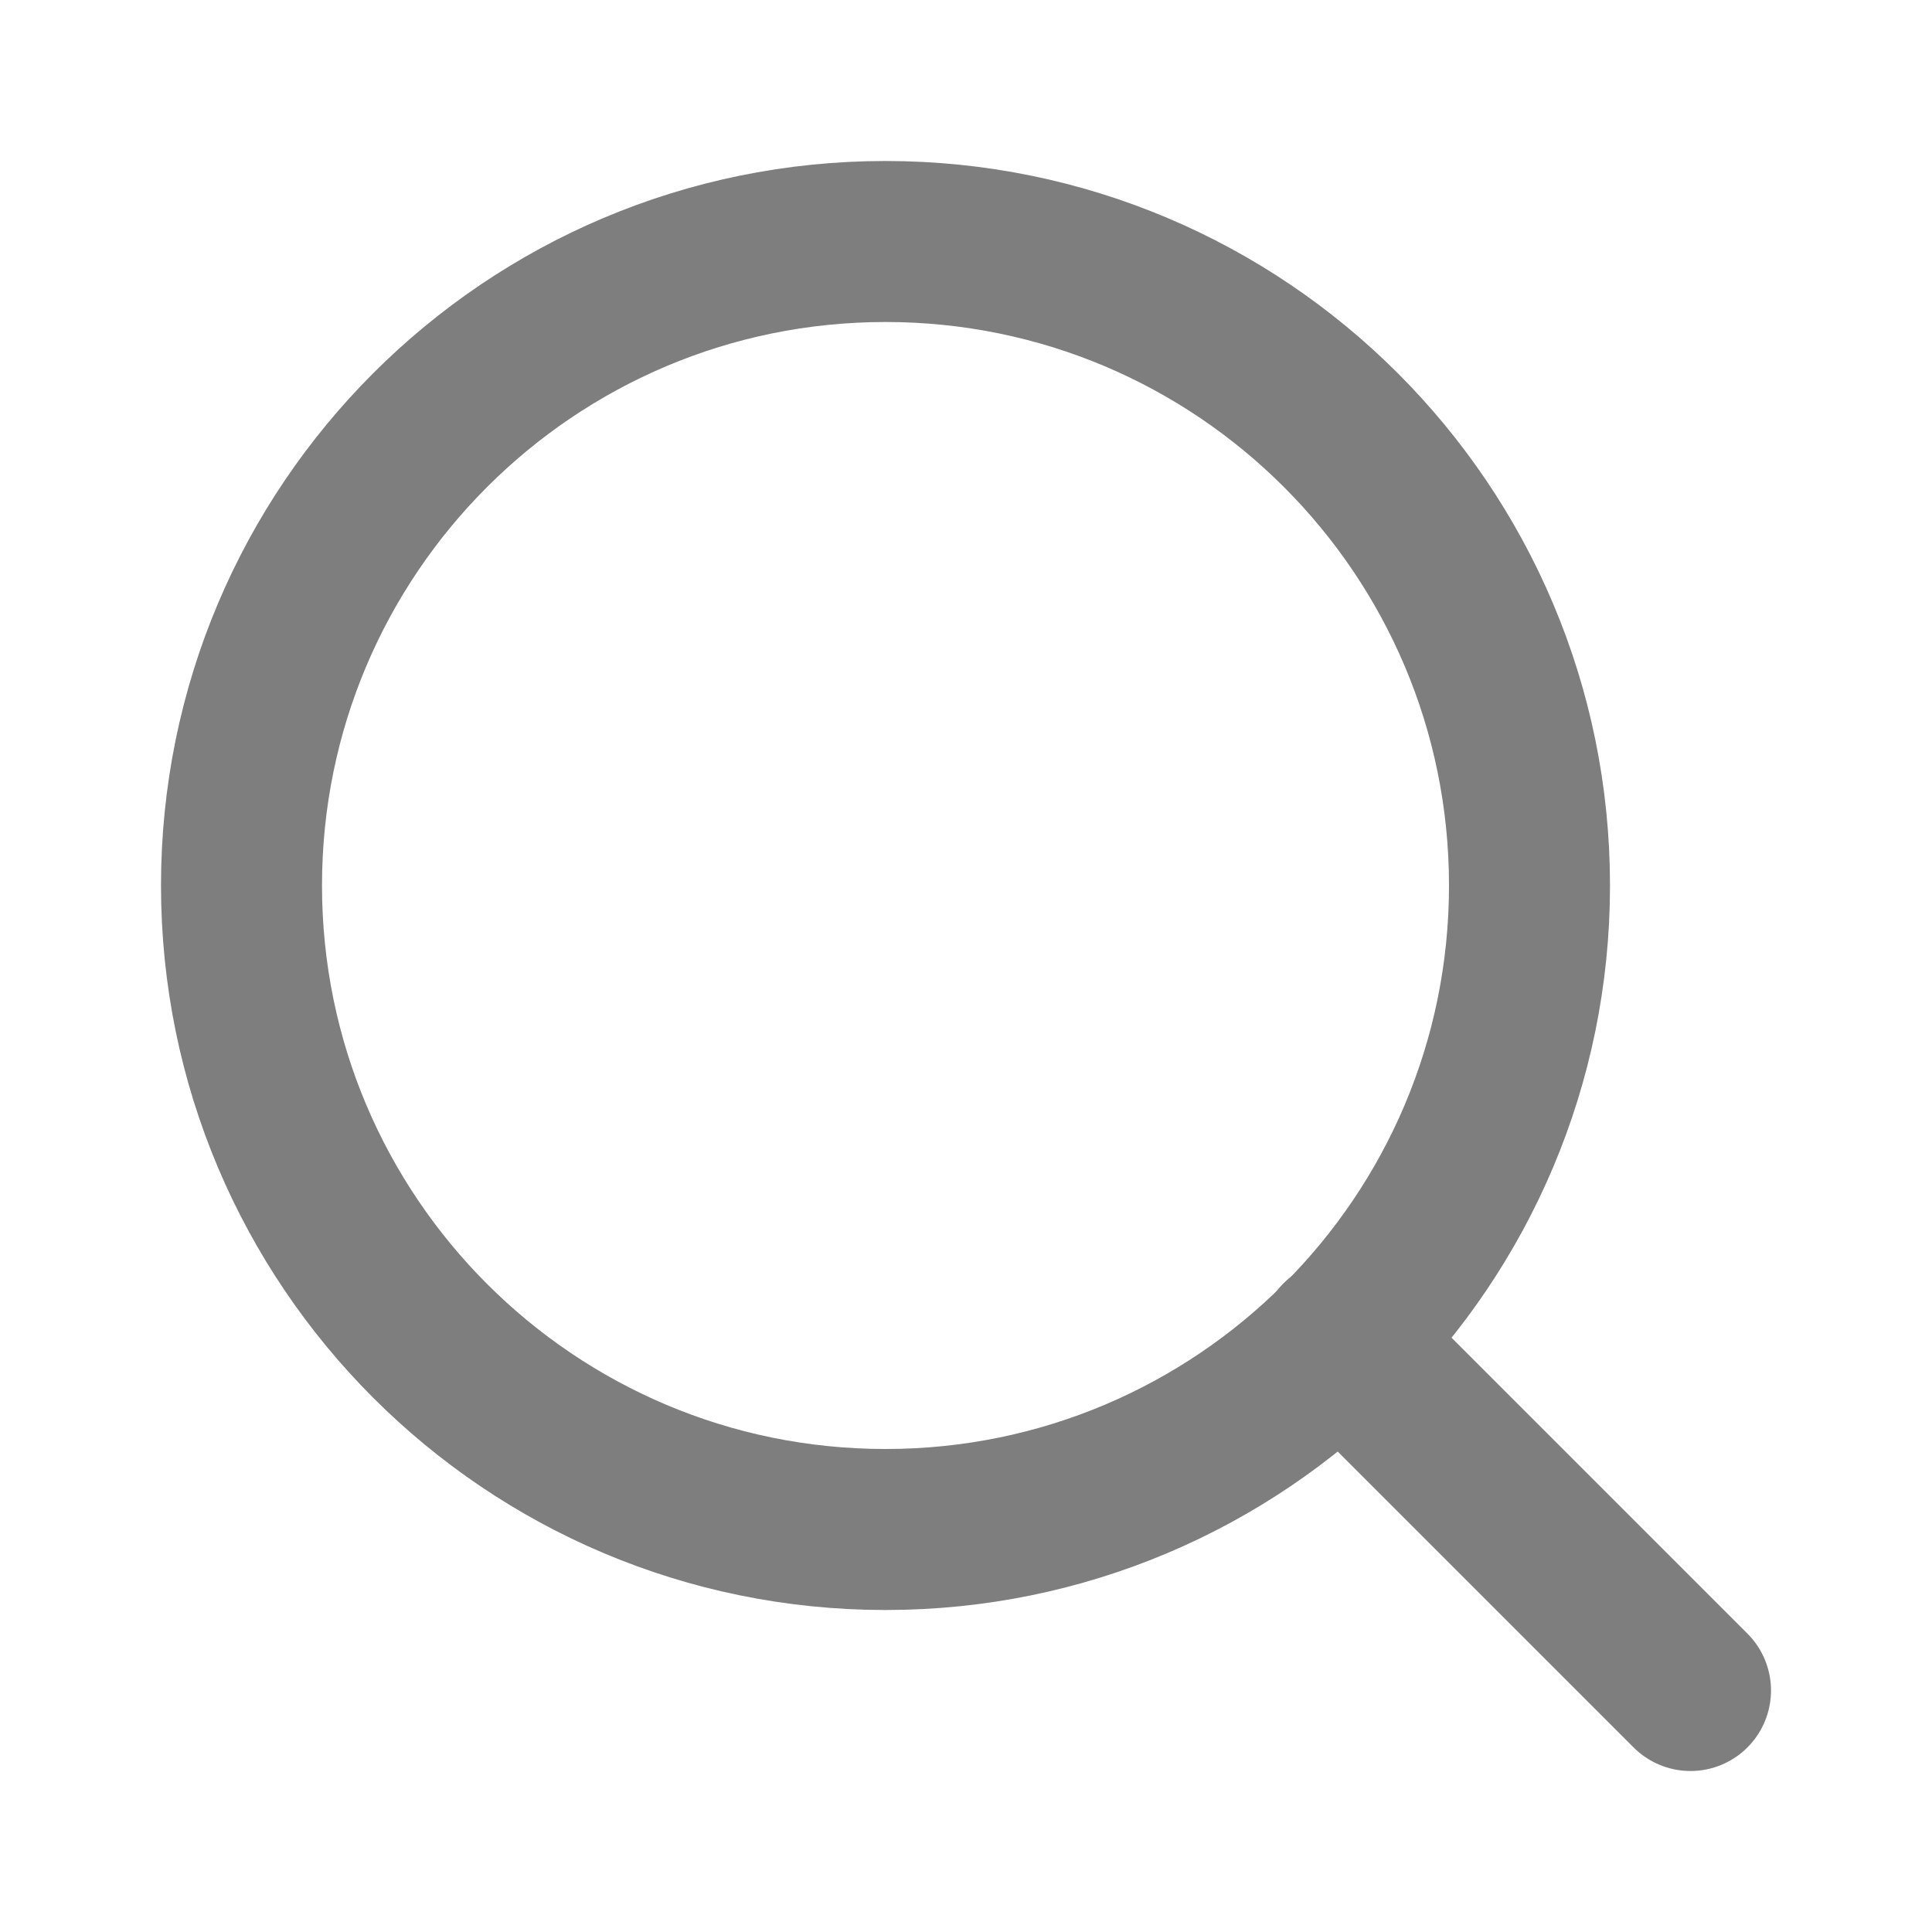
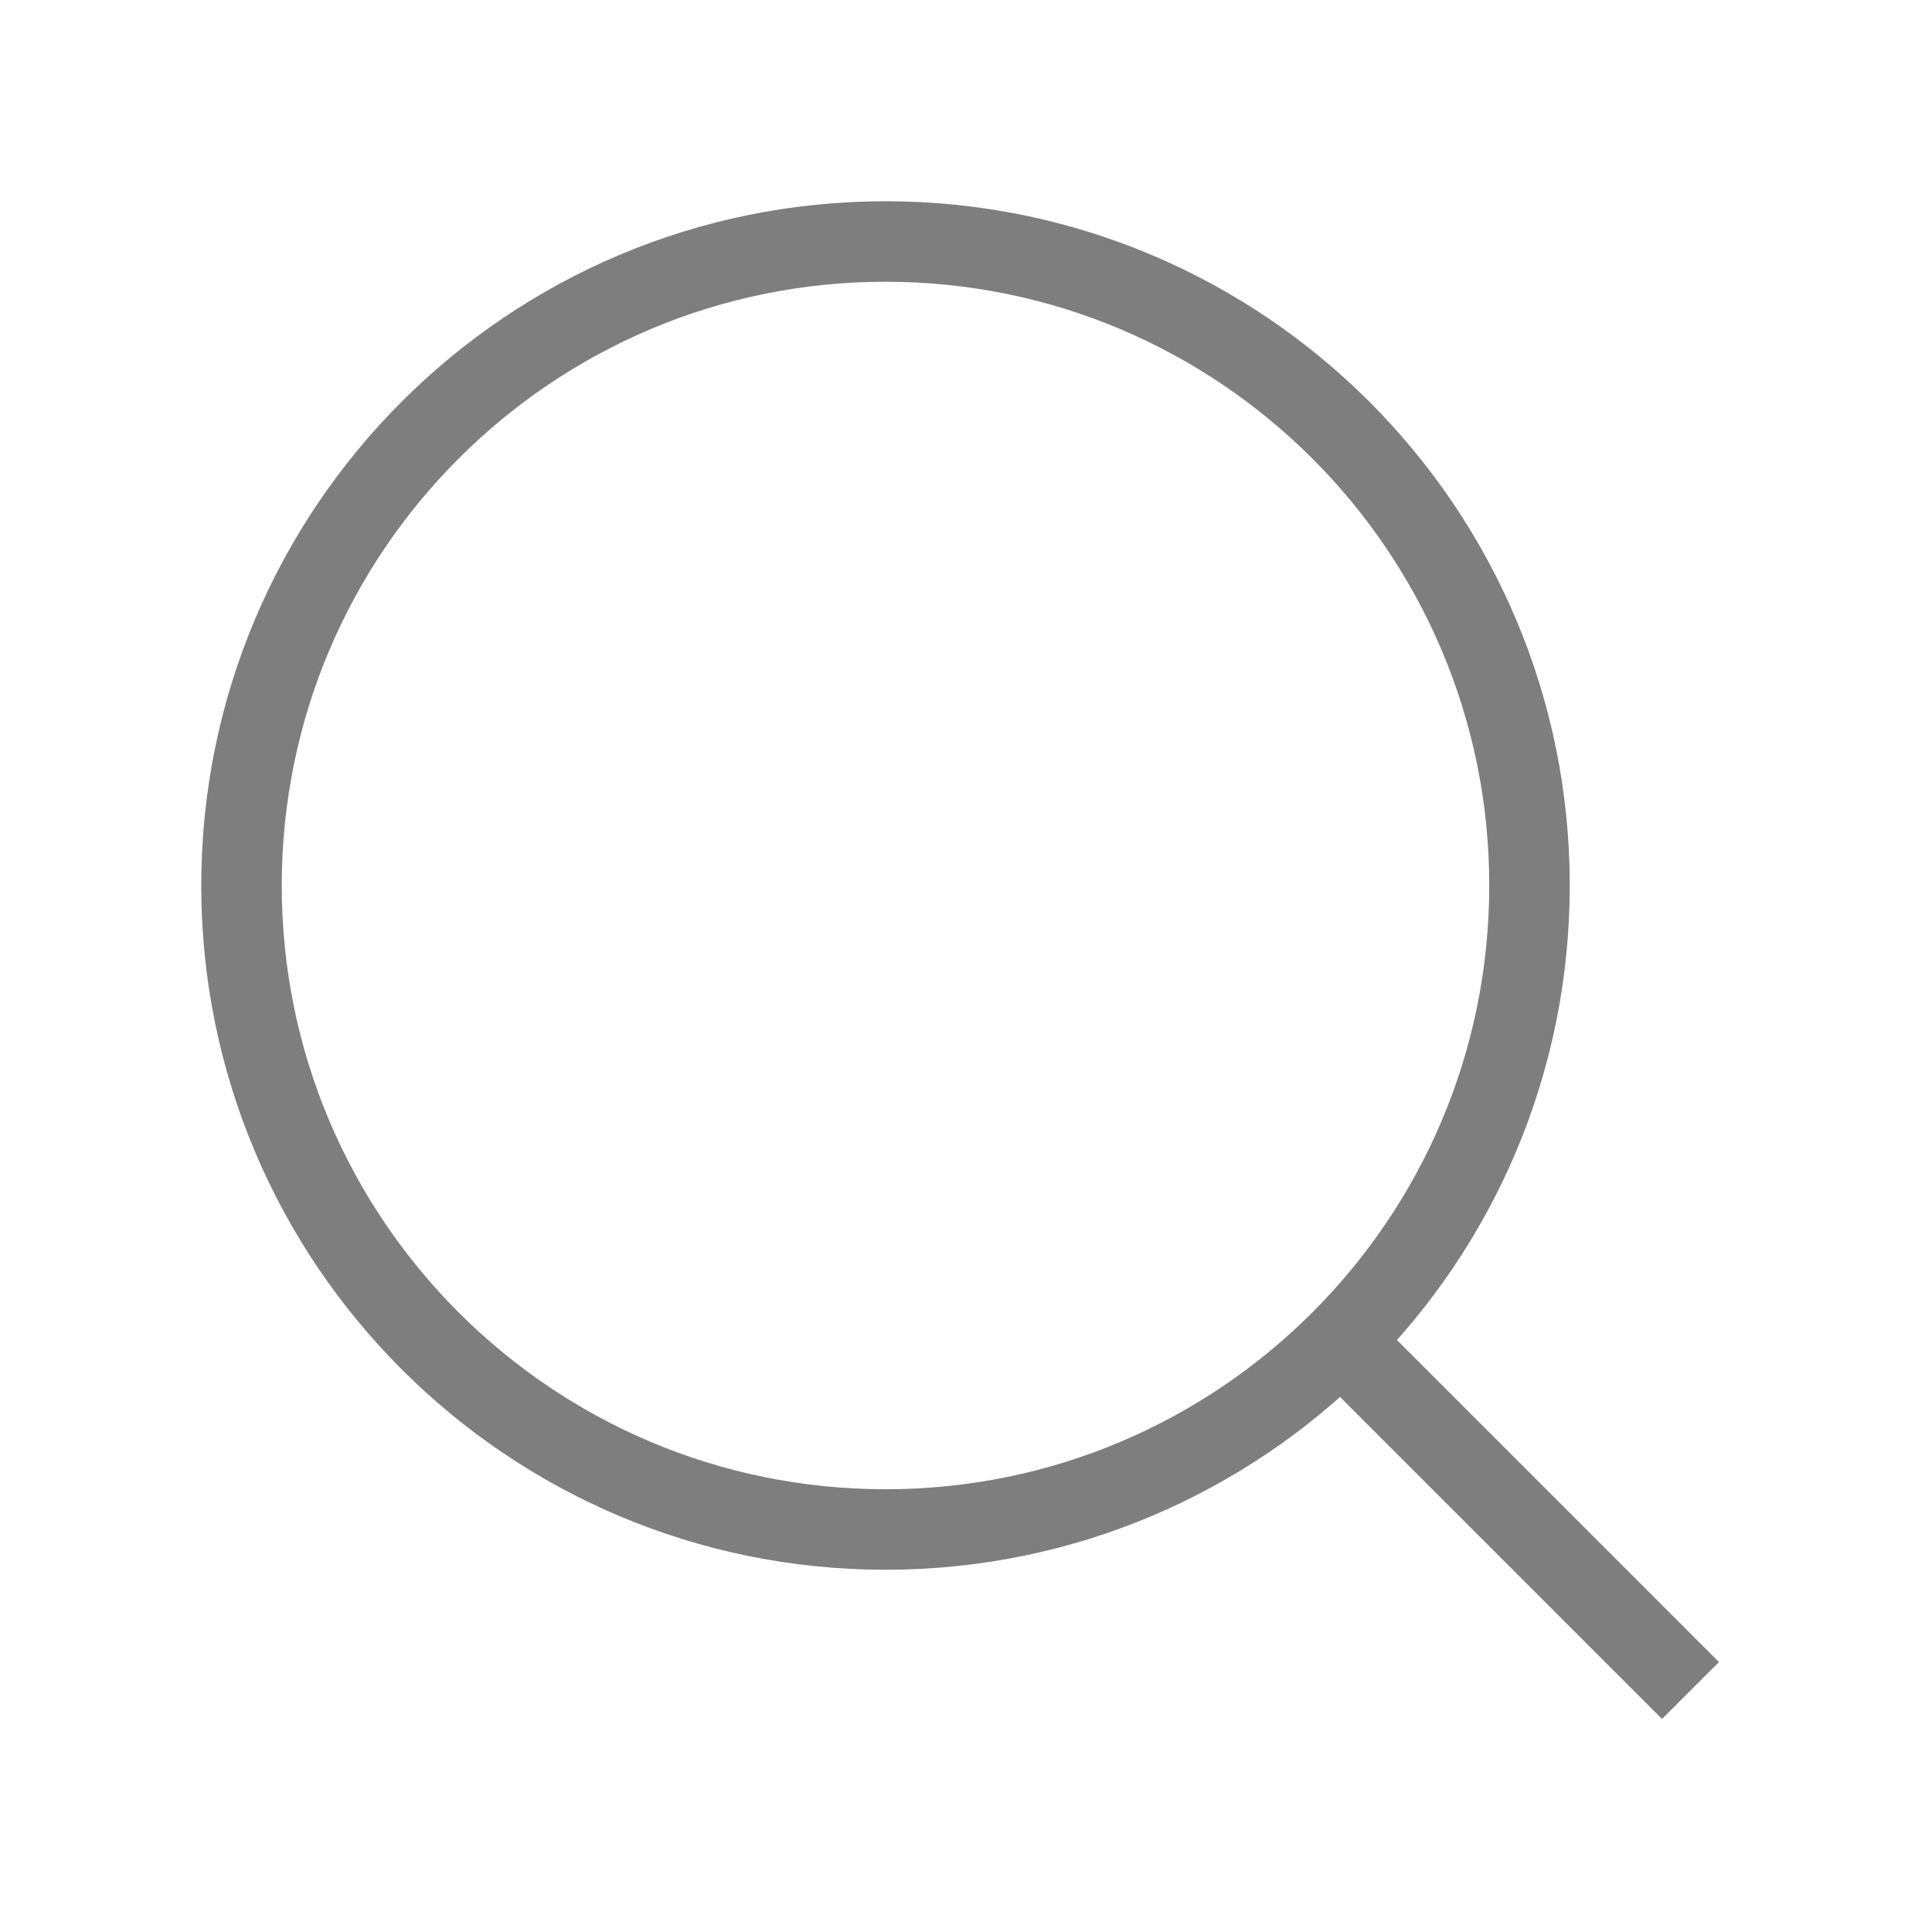
<svg xmlns="http://www.w3.org/2000/svg" width="24" height="24" viewBox="0 0 24 24" fill="none">
-   <path d="M11 19C15.418 19 19 15.418 19 11C19 6.582 15.418 3 11 3C6.582 3 3 6.582 3 11C3 15.418 6.582 19 11 19Z" stroke="#7E7E7E" stroke-width="2" stroke-linecap="round" stroke-linejoin="round" />
-   <path d="M21 21L16.65 16.65" stroke="#7E7E7E" stroke-width="2" stroke-linecap="round" stroke-linejoin="round" />
+   <path d="M11 19C15.418 19 19 15.418 19 11C19 6.582 15.418 3 11 3C6.582 3 3 6.582 3 11C3 15.418 6.582 19 11 19Z" stroke="#7E7E7E" strokeWidth="2" strokeLinecap="round" strokeLinejoin="round" />
+   <path d="M21 21L16.65 16.65" stroke="#7E7E7E" strokeWidth="2" strokeLinecap="round" strokeLinejoin="round" />
</svg>
